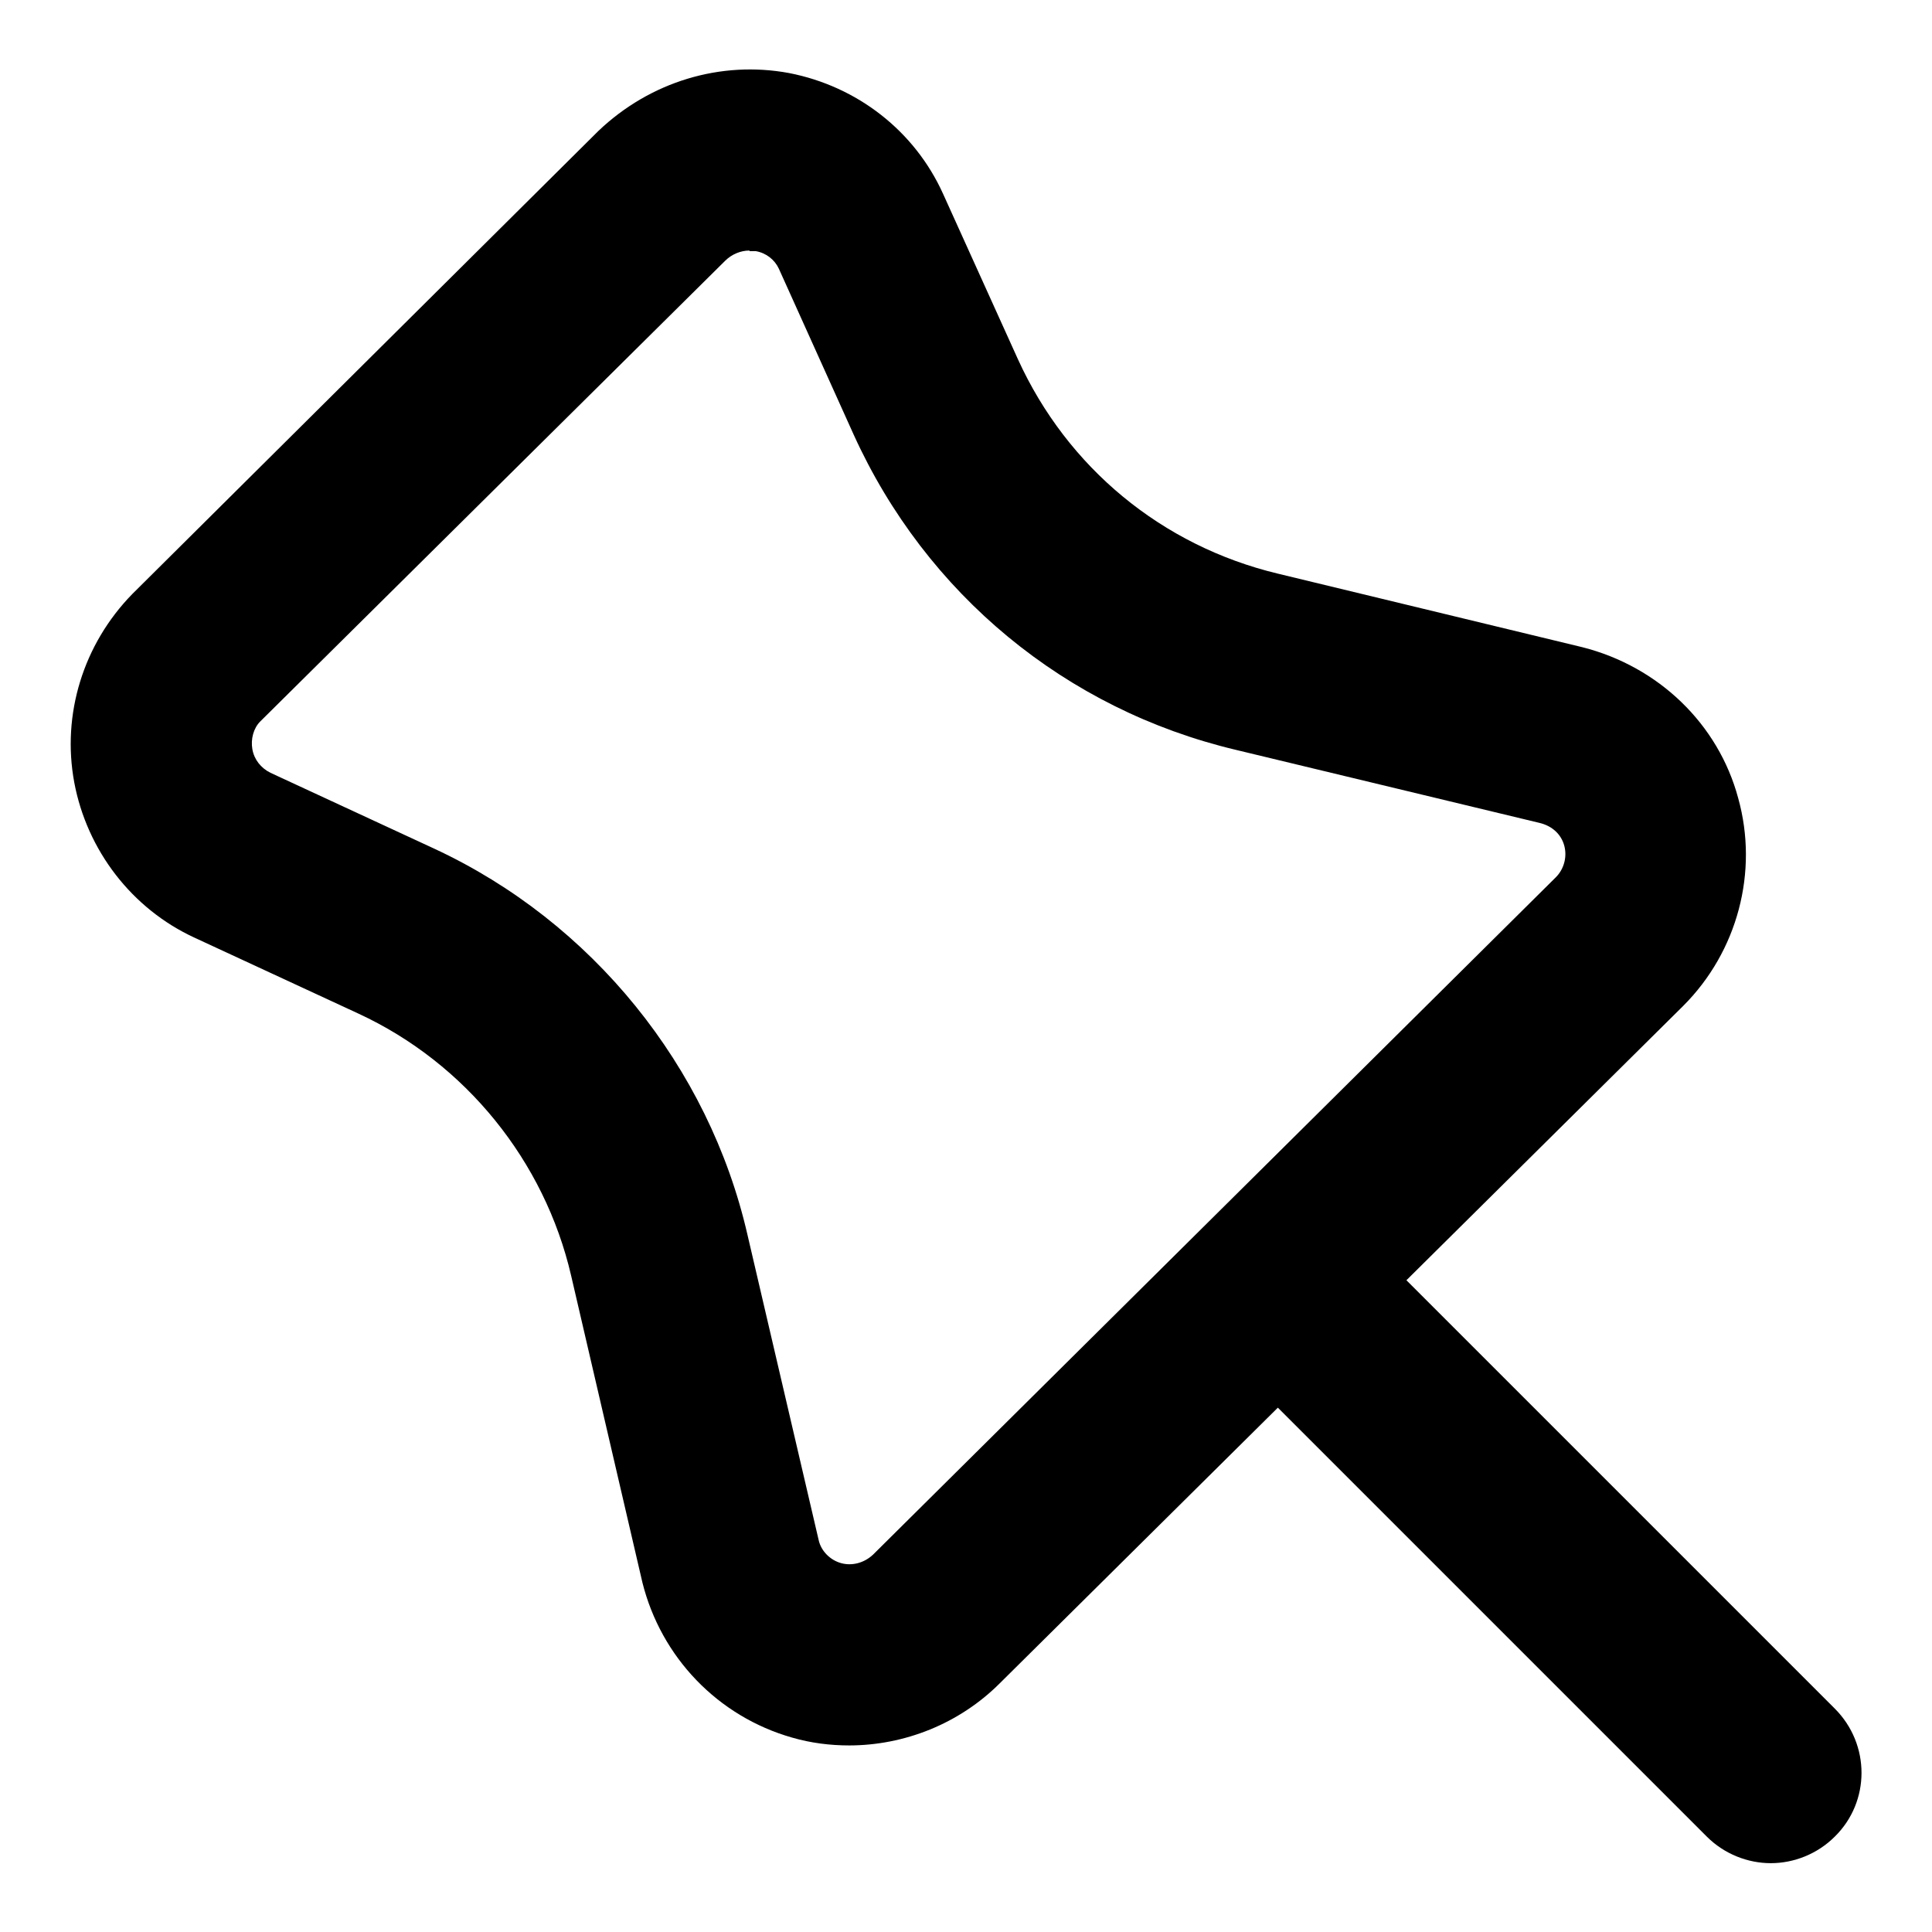
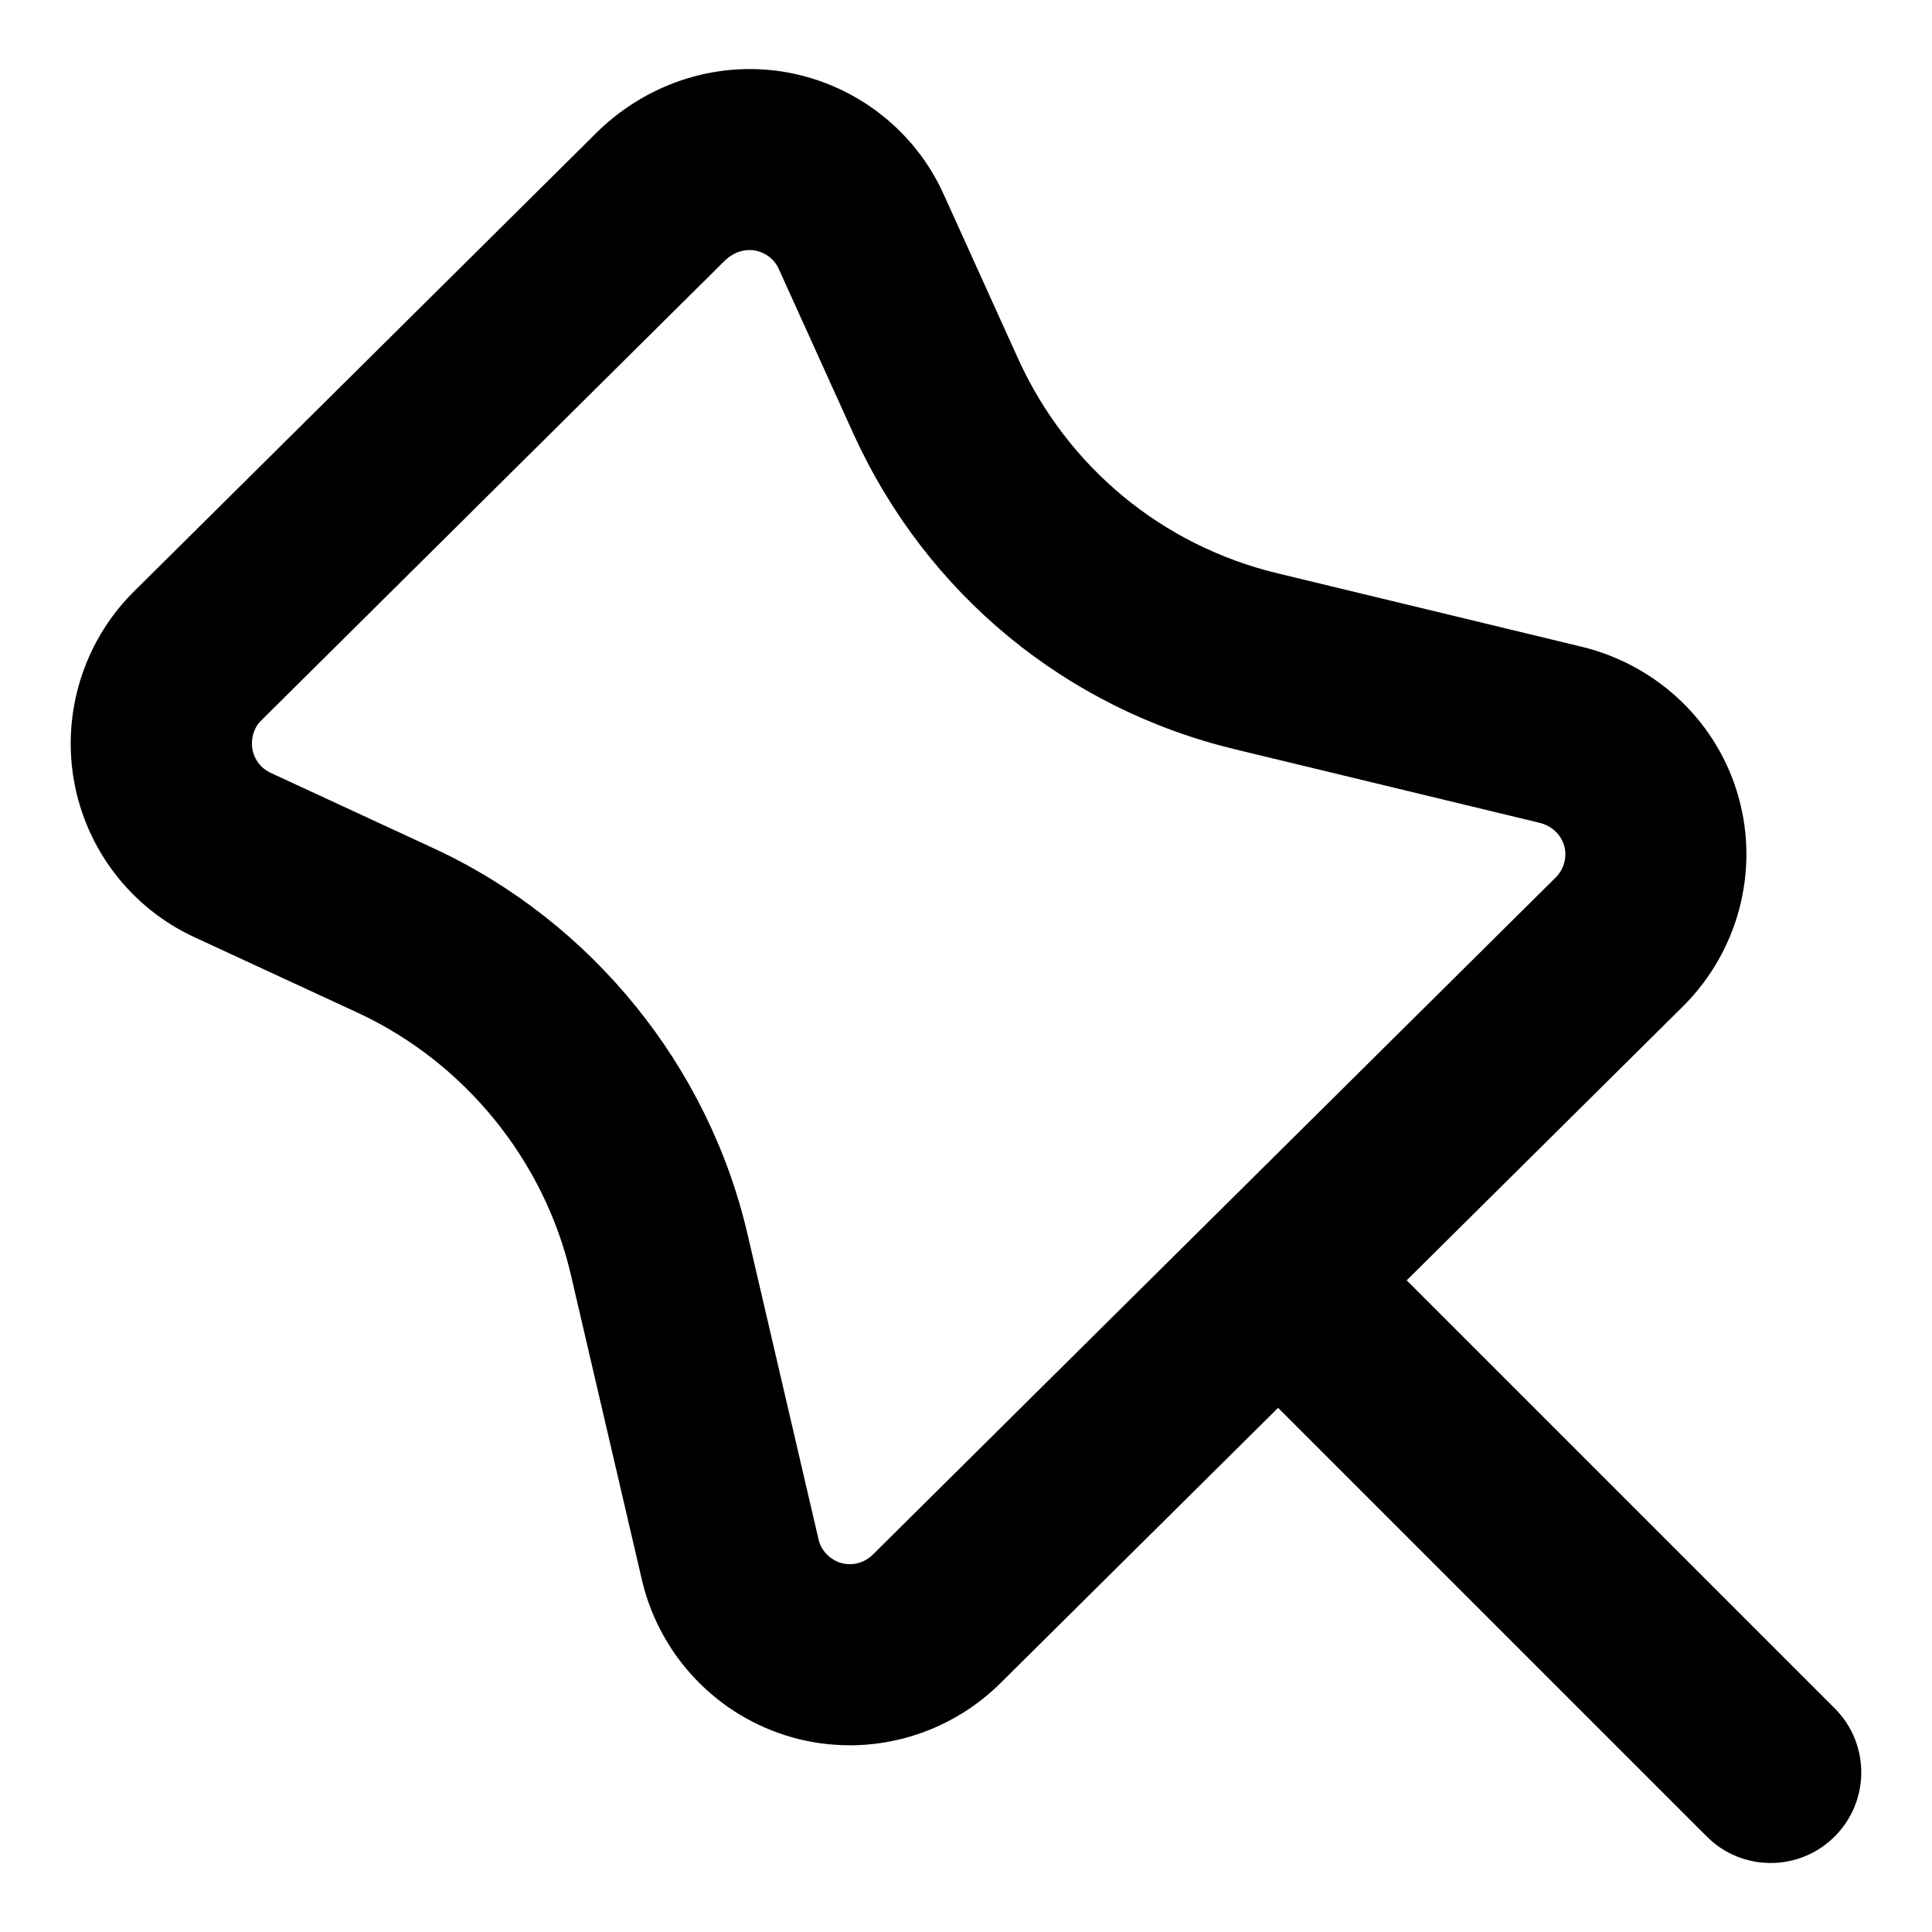
<svg xmlns="http://www.w3.org/2000/svg" id="a" viewBox="0 0 32 32">
-   <path d="M29.33,30.86c-.38,0-.77-.15-1.06-.44l-8.13-8.13c-.59-.59-.59-1.54,0-2.12s1.54-.59,2.12,0l8.13,8.13c.59,.59,.59,1.54,0,2.12-.29,.29-.68,.44-1.06,.44Z" />
-   <path d="M14.07,28.91c-.32,0-.64-.04-.95-.13-1.23-.35-2.17-1.33-2.48-2.57l-1.18-5.08c-.44-1.9-1.75-3.52-3.52-4.34l-2.72-1.26c-1.04-.48-1.78-1.45-1.99-2.57-.21-1.13,.15-2.29,.96-3.12L9.91,2.17c.86-.82,2.03-1.17,3.16-.96,1.13,.22,2.08,.96,2.55,2l1.24,2.74c.82,1.8,2.39,3.09,4.3,3.55l5.05,1.22c1.26,.32,2.25,1.27,2.58,2.5,.34,1.22-.01,2.54-.91,3.44l-11.32,11.22c-.67,.67-1.58,1.03-2.5,1.03Zm-1.66-24.76c-.14,0-.29,.06-.4,.17l-7.7,7.63c-.11,.11-.16,.29-.13,.46,.03,.17,.14,.31,.3,.39l2.72,1.26c2.6,1.21,4.54,3.6,5.18,6.39l1.18,5.06c.04,.18,.19,.33,.37,.38,.18,.05,.38,0,.53-.14l11.31-11.22c.13-.13,.19-.33,.14-.52-.05-.19-.2-.33-.41-.38l-5.03-1.21c-2.82-.67-5.13-2.58-6.33-5.22l-1.24-2.75c-.07-.15-.21-.26-.38-.29-.03,0-.07,0-.1,0Z" />
+   <path d="M29.328,30.857c-.384,0-.768-.146-1.06-.44l-8.132-8.132c-.586-.586-.586-1.535,0-2.121s1.535-.586,2.121,0l8.132,8.132c.586,.586,.586,1.535,0,2.121-.293,.293-.677,.44-1.06,.44Z" />
+   <path d="M14.07,28.907c-.318,0-.639-.043-.952-.132-1.226-.346-2.175-1.332-2.478-2.573l-1.183-5.08c-.439-1.897-1.754-3.519-3.522-4.343l-2.721-1.259c-1.041-.483-1.782-1.445-1.986-2.573-.205-1.131,.152-2.295,.955-3.115L9.914,2.165c.856-.822,2.029-1.174,3.158-.96,1.127,.216,2.081,.964,2.553,2.002l1.242,2.743c.82,1.796,2.39,3.091,4.305,3.549l5.046,1.218c1.262,.315,2.246,1.272,2.582,2.501,.337,1.218-.013,2.536-.912,3.438l-11.32,11.225c-.674,.667-1.577,1.027-2.497,1.027Zm-1.658-24.765c-.144,0-.287,.06-.402,.17l-7.697,7.635c-.108,.11-.163,.29-.132,.465,.031,.17,.143,.315,.298,.387l2.722,1.26c2.602,1.212,4.536,3.599,5.181,6.386l1.178,5.062c.043,.177,.189,.329,.374,.382,.185,.051,.385-.002,.525-.142l11.312-11.217c.133-.134,.188-.333,.138-.517-.053-.19-.204-.333-.406-.384l-5.03-1.214c-2.817-.674-5.127-2.578-6.335-5.224l-1.243-2.745c-.069-.151-.213-.263-.384-.295-.032-.007-.065-.01-.098-.01Z" />
</svg>
